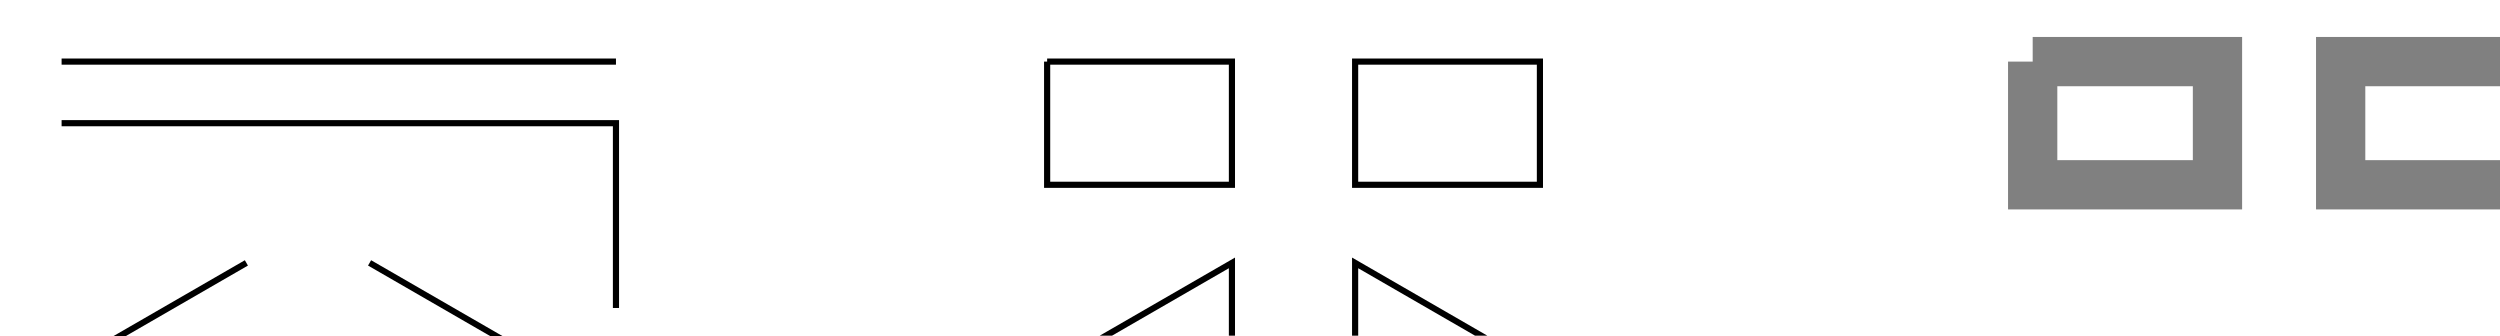
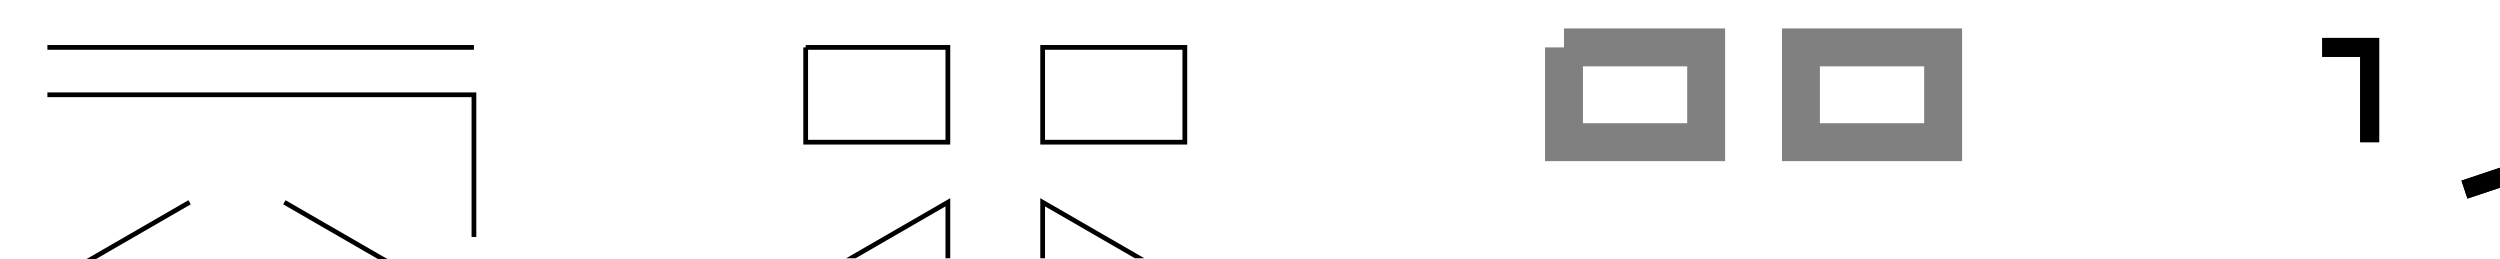
<svg xmlns="http://www.w3.org/2000/svg">
  <svg width="150px" height="150px" viewBox="0 0 150 150">
    <g style="stroke: black; fill: none;">
      <path d="M 10 10 L 100 10" />
      <path d="M 10, 20 L 100, 20 L 100,50" />
      <path d="M 40 60 L 10, 60 L 40 42.68 M 60, 60 L 90 60 L 60, 42.68" />
    </g>
  </svg>
  <svg x="160" style="stroke: black; fill: none;">
    <path d="M 10, 10 L 40, 10 L 40, 30 L 10, 30 L 10, 10" />
    <path d="M 60 10 L 90 10 L 90 30 L 60 30 Z" />
    <path d="M 40 60 L 10 60 L 40 42.68 Z M 60 60 L 90 60 L 60 42.68 Z" />
  </svg>
  <svg x="320" style="stroke: gray; stroke-width: 8; fill: none;">
    <path d="M 10 10 L 40 10 L 40 30 L 10 30 L 10 10" />
    <path d="M 60 10 L 90 10 L 90 30 L 60 30 Z" />
  </svg>
+   <svg x="480" style="stroke: gray; stroke-width: 4; fill: none;">
+     <path d="M 10 10 L 20 10 L 20 30 M 40 40 L 55 35" style="stroke: black;" />
+     <path d="M 10 10 l 10 0 l 0 20 m 20 10 l 15 -5" style="stroke: black;" />
+   </svg>
</svg>
